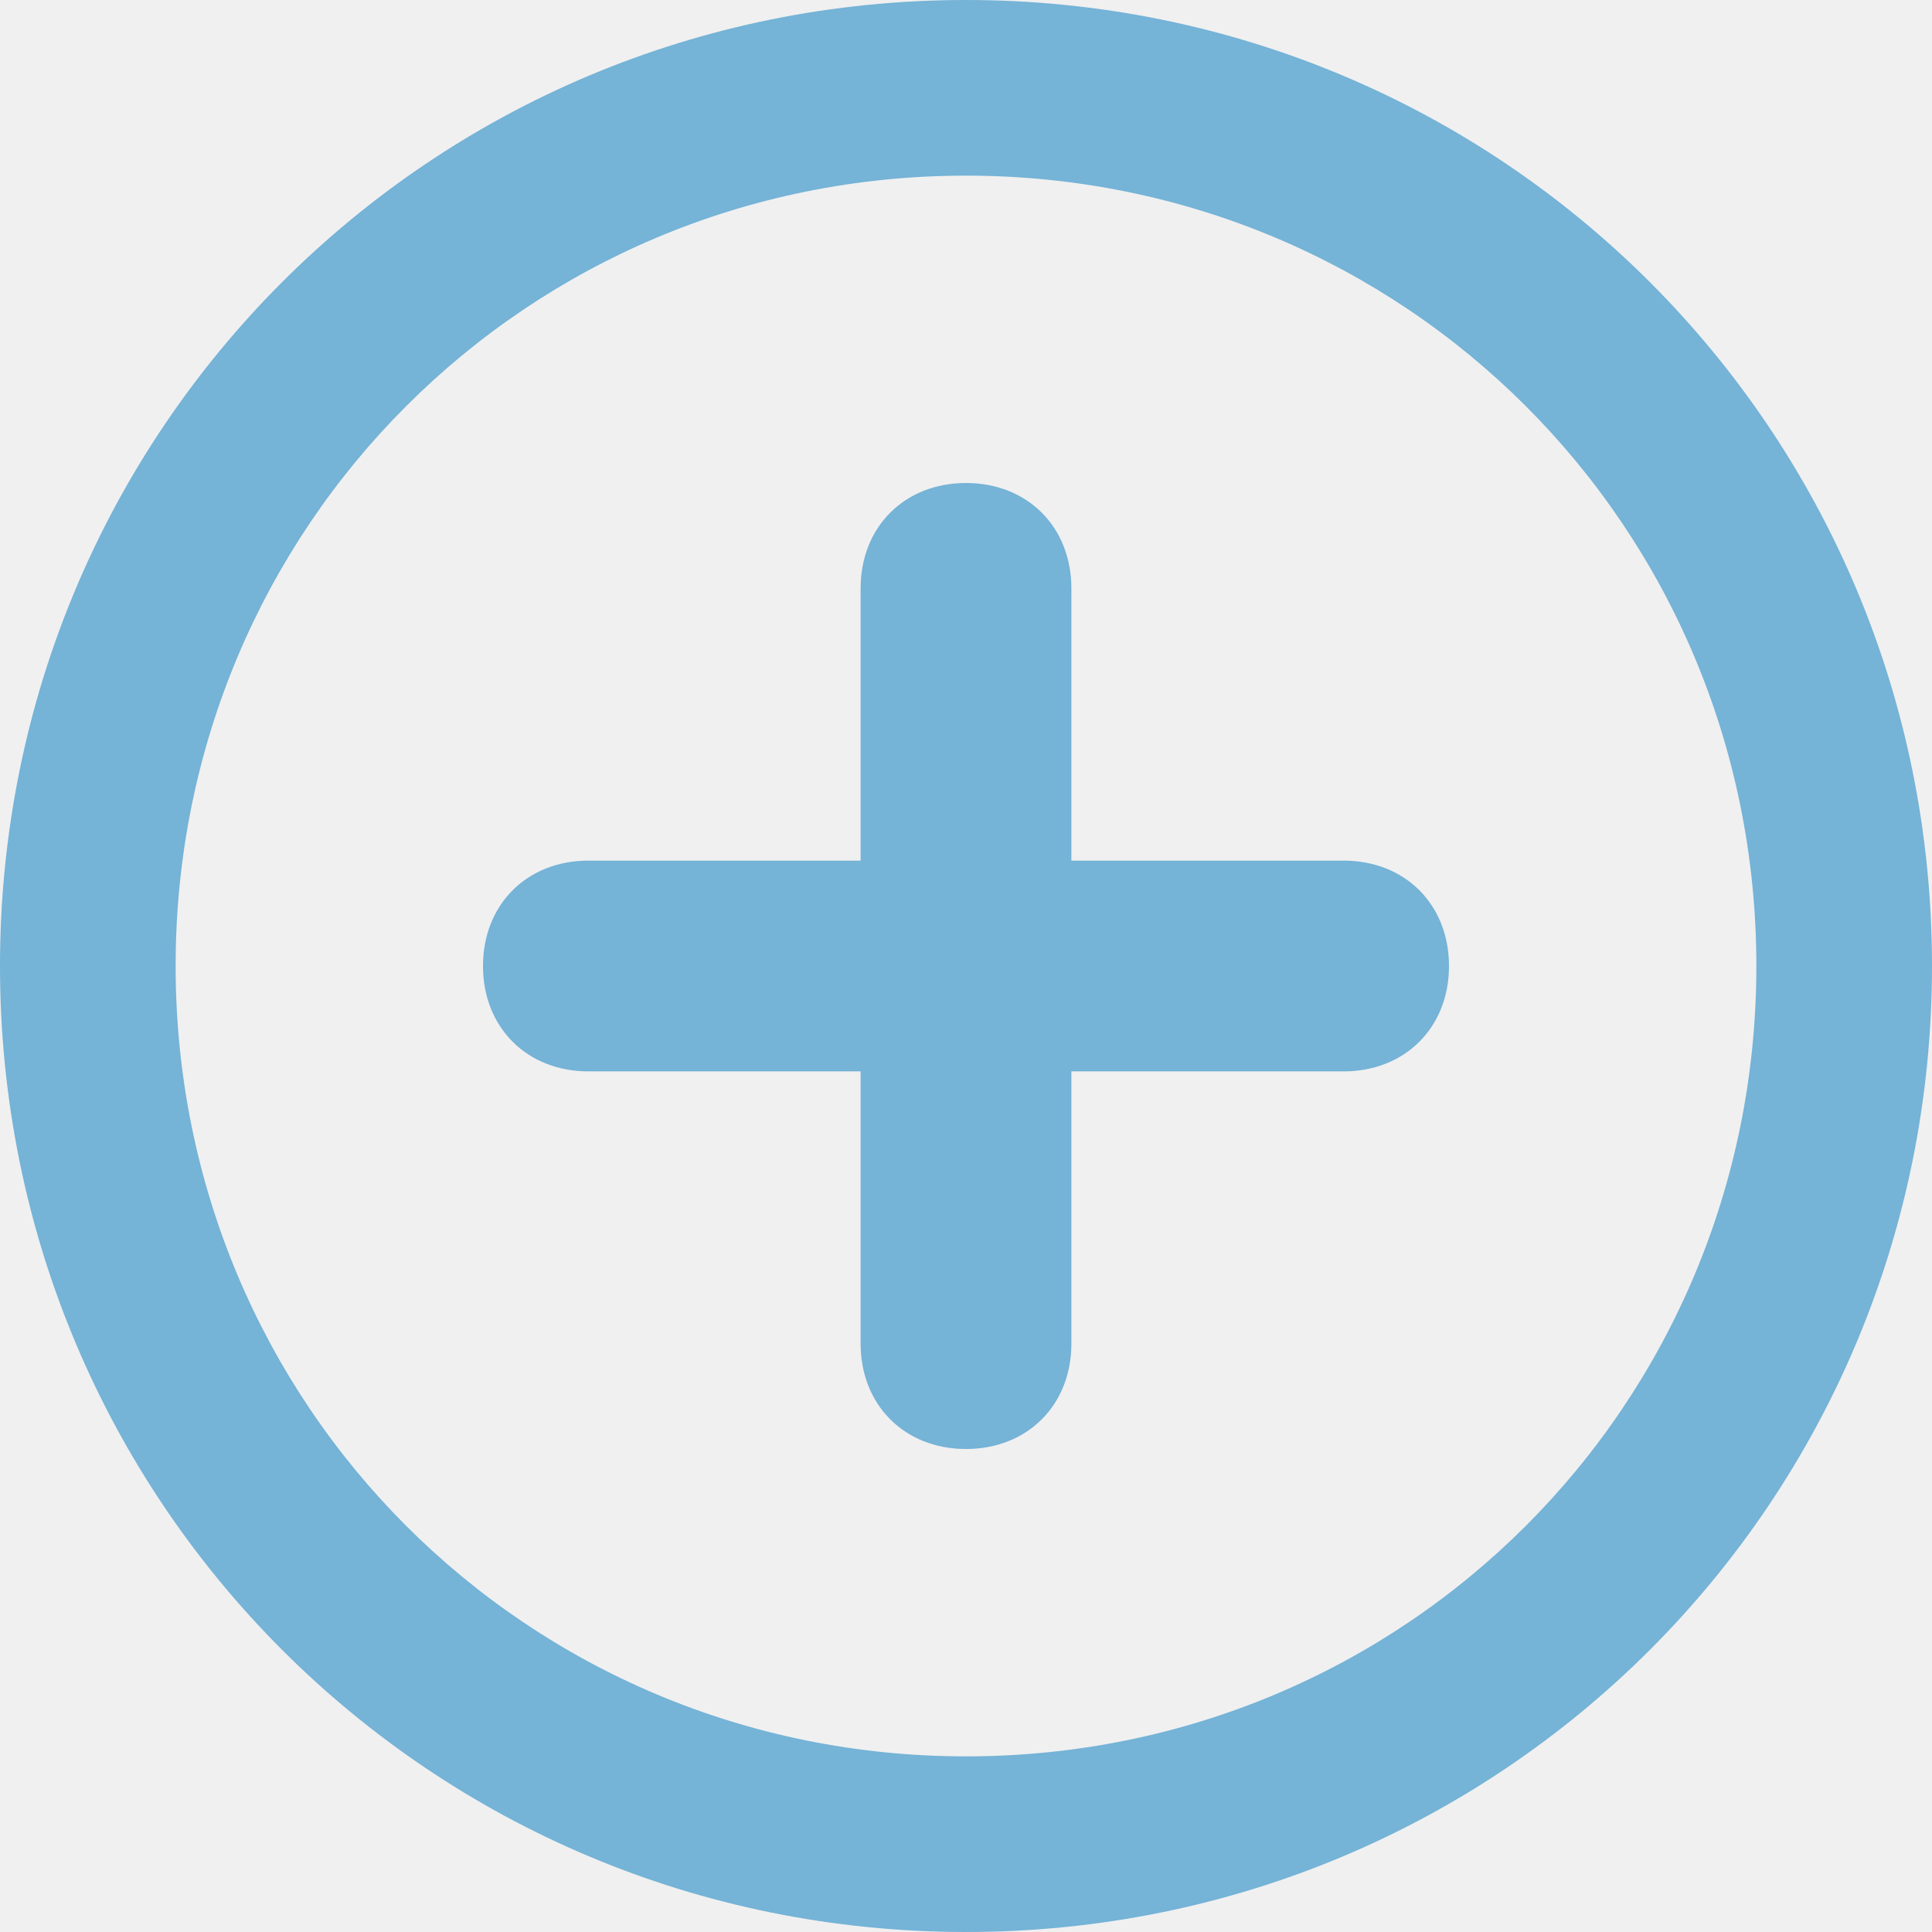
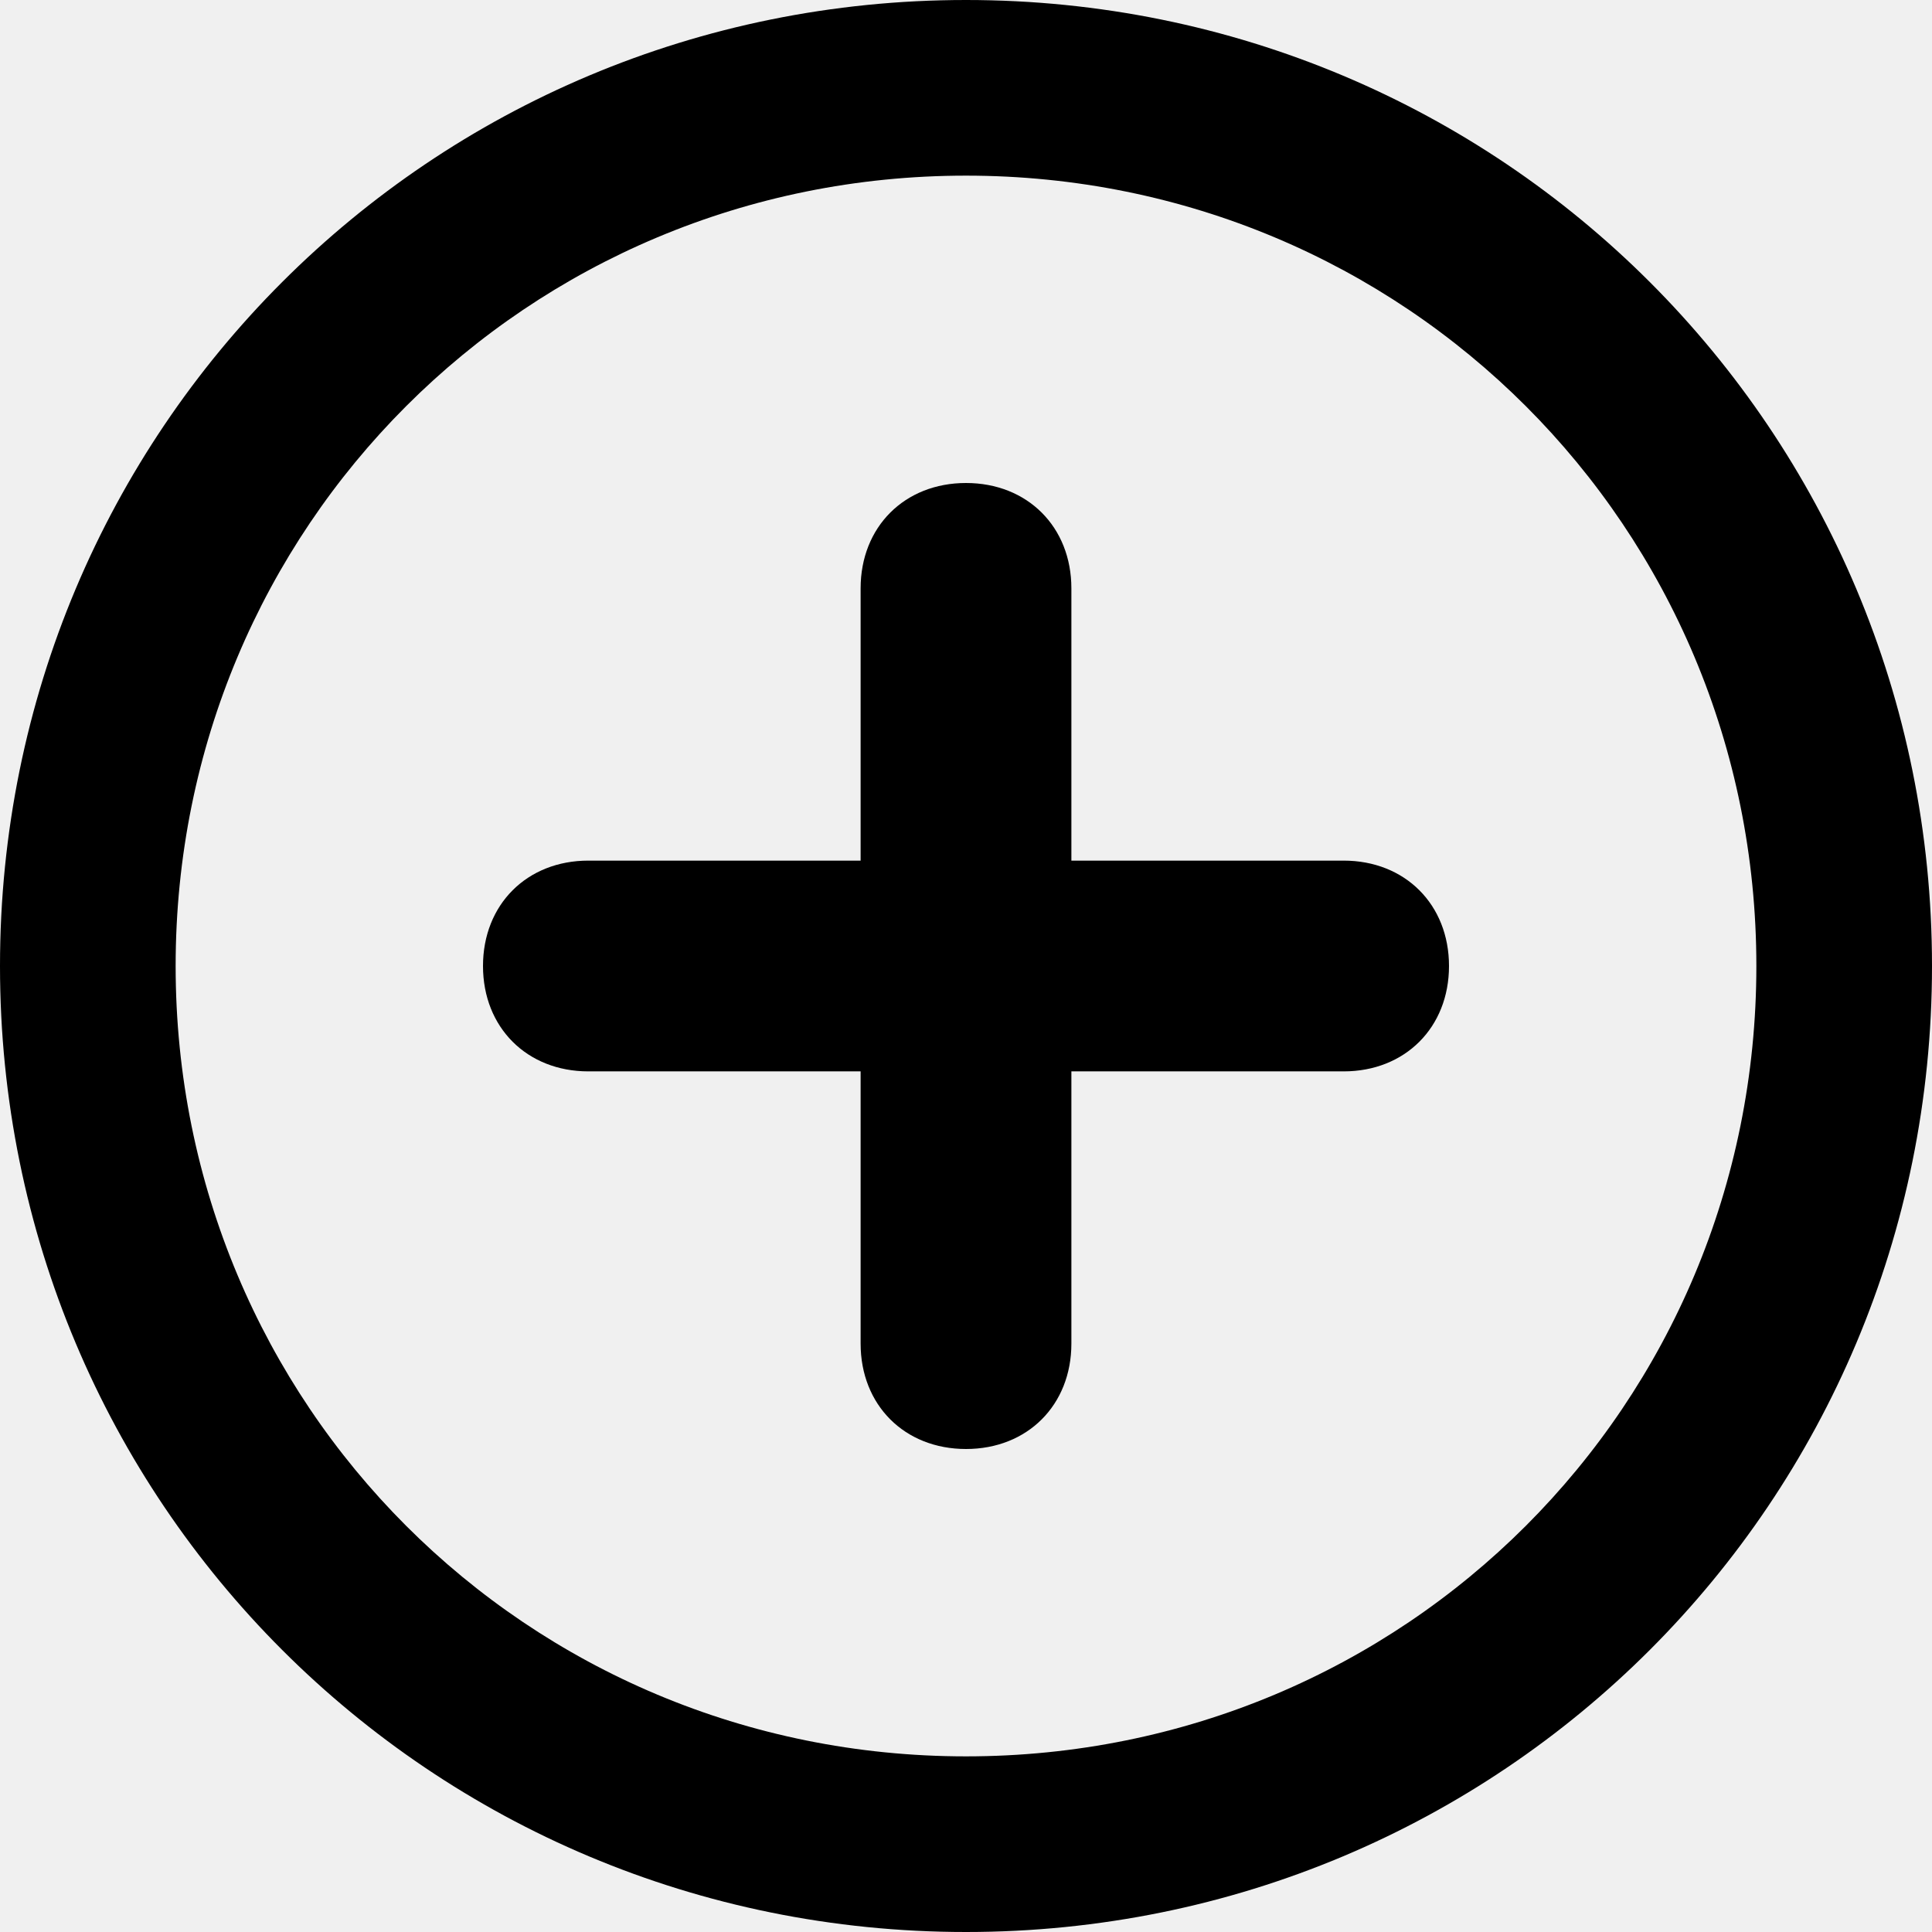
- <svg xmlns="http://www.w3.org/2000/svg" width="22" height="22" viewBox="0 0 22 22" fill="none">
+ <svg xmlns="http://www.w3.org/2000/svg" width="20" height="20" viewBox="0 0 22 22" fill="none">
  <g id="circle-plus 1" clip-path="url(#clip0_895_2228)">
    <g id="Group">
-       <path id="Vector" d="M11 2C16 2 20 6 20 11C20 16 16 20 11 20C6 20 2 16 2 11C2 6 6 2 11 2ZM11 0C4.9 0 0 4.9 0 11C0 17.1 4.9 22 11 22C17.1 22 22 17.1 22 11C22 4.9 17.1 0 11 0Z" fill="#75B3D7" />
+       <path id="Vector" d="M11 2C16 2 20 6 20 11C20 16 16 20 11 20C6 20 2 16 2 11C2 6 6 2 11 2ZM11 0C4.9 0 0 4.9 0 11C0 17.1 4.9 22 11 22C17.1 22 22 17.1 22 11C22 4.9 17.1 0 11 0Z" fill="black" />
    </g>
-     <path id="Vector_2" d="M9.8 15.3V12.2H6.7C6 12.2 5.5 11.7 5.5 11C5.5 10.3 6 9.8 6.7 9.8H9.8V6.7C9.8 6 10.3 5.5 11 5.5C11.7 5.5 12.2 6 12.2 6.7V9.8H15.3C16 9.8 16.5 10.3 16.5 11C16.5 11.7 16 12.2 15.3 12.2H12.2V15.3C12.2 16 11.7 16.5 11 16.5C10.3 16.5 9.8 16 9.8 15.3Z" fill="#75B3D7" />
+     <path id="Vector_2" d="M9.8 15.3V12.2H6.7C6 12.2 5.5 11.7 5.5 11C5.5 10.3 6 9.8 6.7 9.8H9.8V6.7C9.8 6 10.3 5.5 11 5.5C11.7 5.5 12.2 6 12.2 6.7V9.8H15.3C16 9.8 16.5 10.3 16.5 11C16.5 11.7 16 12.2 15.3 12.2H12.2V15.3C12.2 16 11.7 16.5 11 16.5C10.3 16.5 9.8 16 9.8 15.3Z" fill="black" />
  </g>
  <defs>
    <clipPath id="clip0_895_2228">
      <rect width="22" height="22" fill="white" />
    </clipPath>
  </defs>
</svg>
